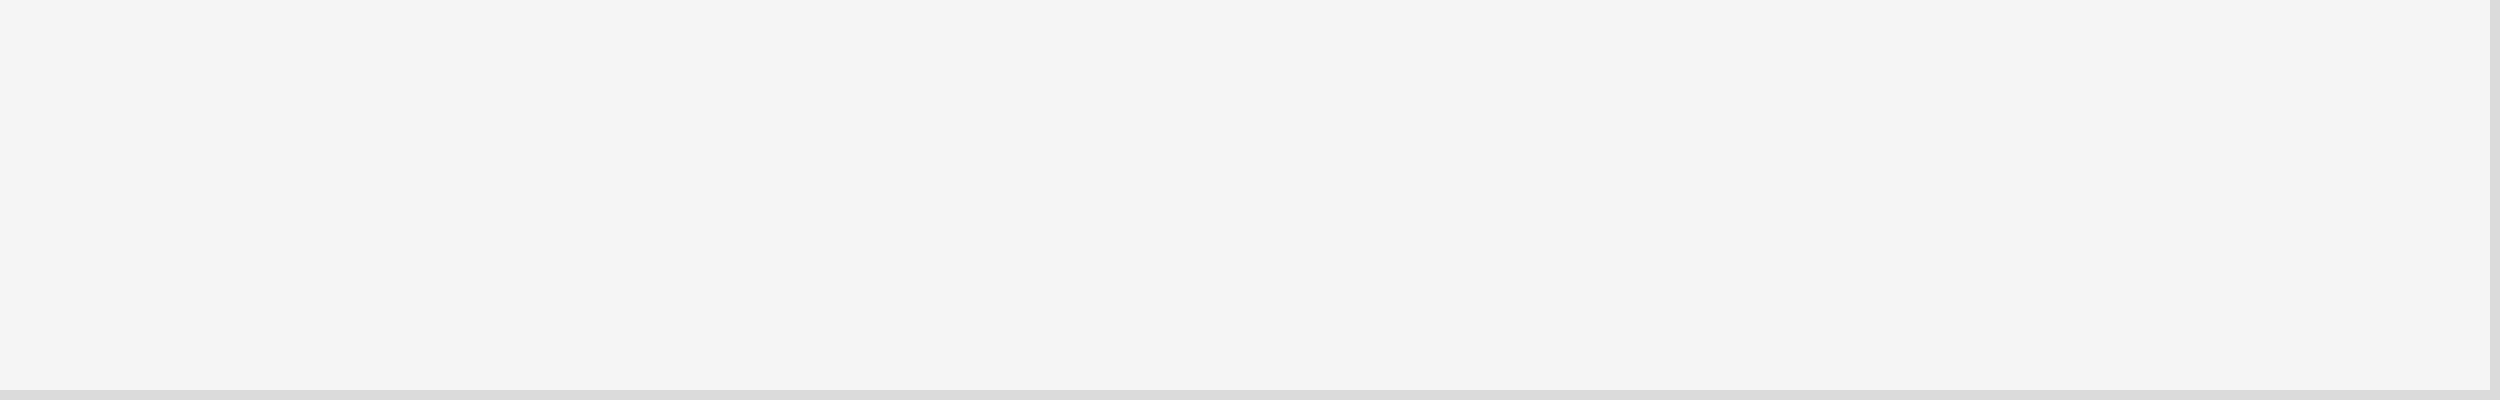
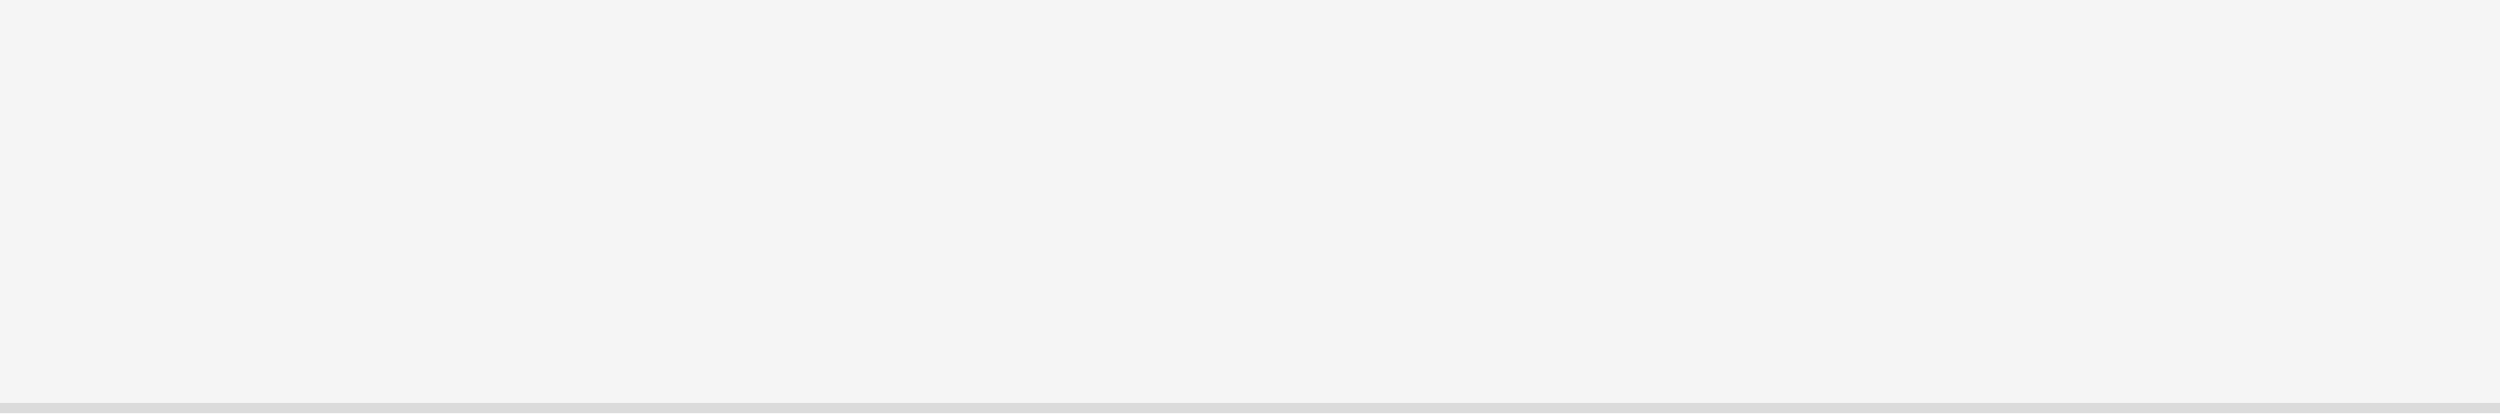
- <svg xmlns="http://www.w3.org/2000/svg" version="1.1" width="250px" height="40px">
-   <g transform="matrix(1 0 0 1 -1140 -449 )">
-     <path d="M 1140 449  L 1389 449  L 1389 488  L 1140 488  L 1140 449  Z " fill-rule="nonzero" fill="#f5f5f5" stroke="none" />
-     <path d="M 1389.5 449  L 1389.5 488.5  L 1140 488.5  " stroke-width="1" stroke="#999999" fill="none" stroke-opacity="0.349" />
+ <svg xmlns="http://www.w3.org/2000/svg" version="1.1" width="242px" height="40px">
+   <g transform="matrix(1 0 0 1 -898 -449 )">
+     <path d="M 898 449  L 1140 449  L 1140 488  L 898 488  L 898 449  Z " fill-rule="nonzero" fill="#f5f5f5" stroke="none" />
+     <path d="M 1140 488.5  L 898 488.5  " stroke-width="1" stroke="#999999" fill="none" stroke-opacity="0.349" />
  </g>
</svg>
